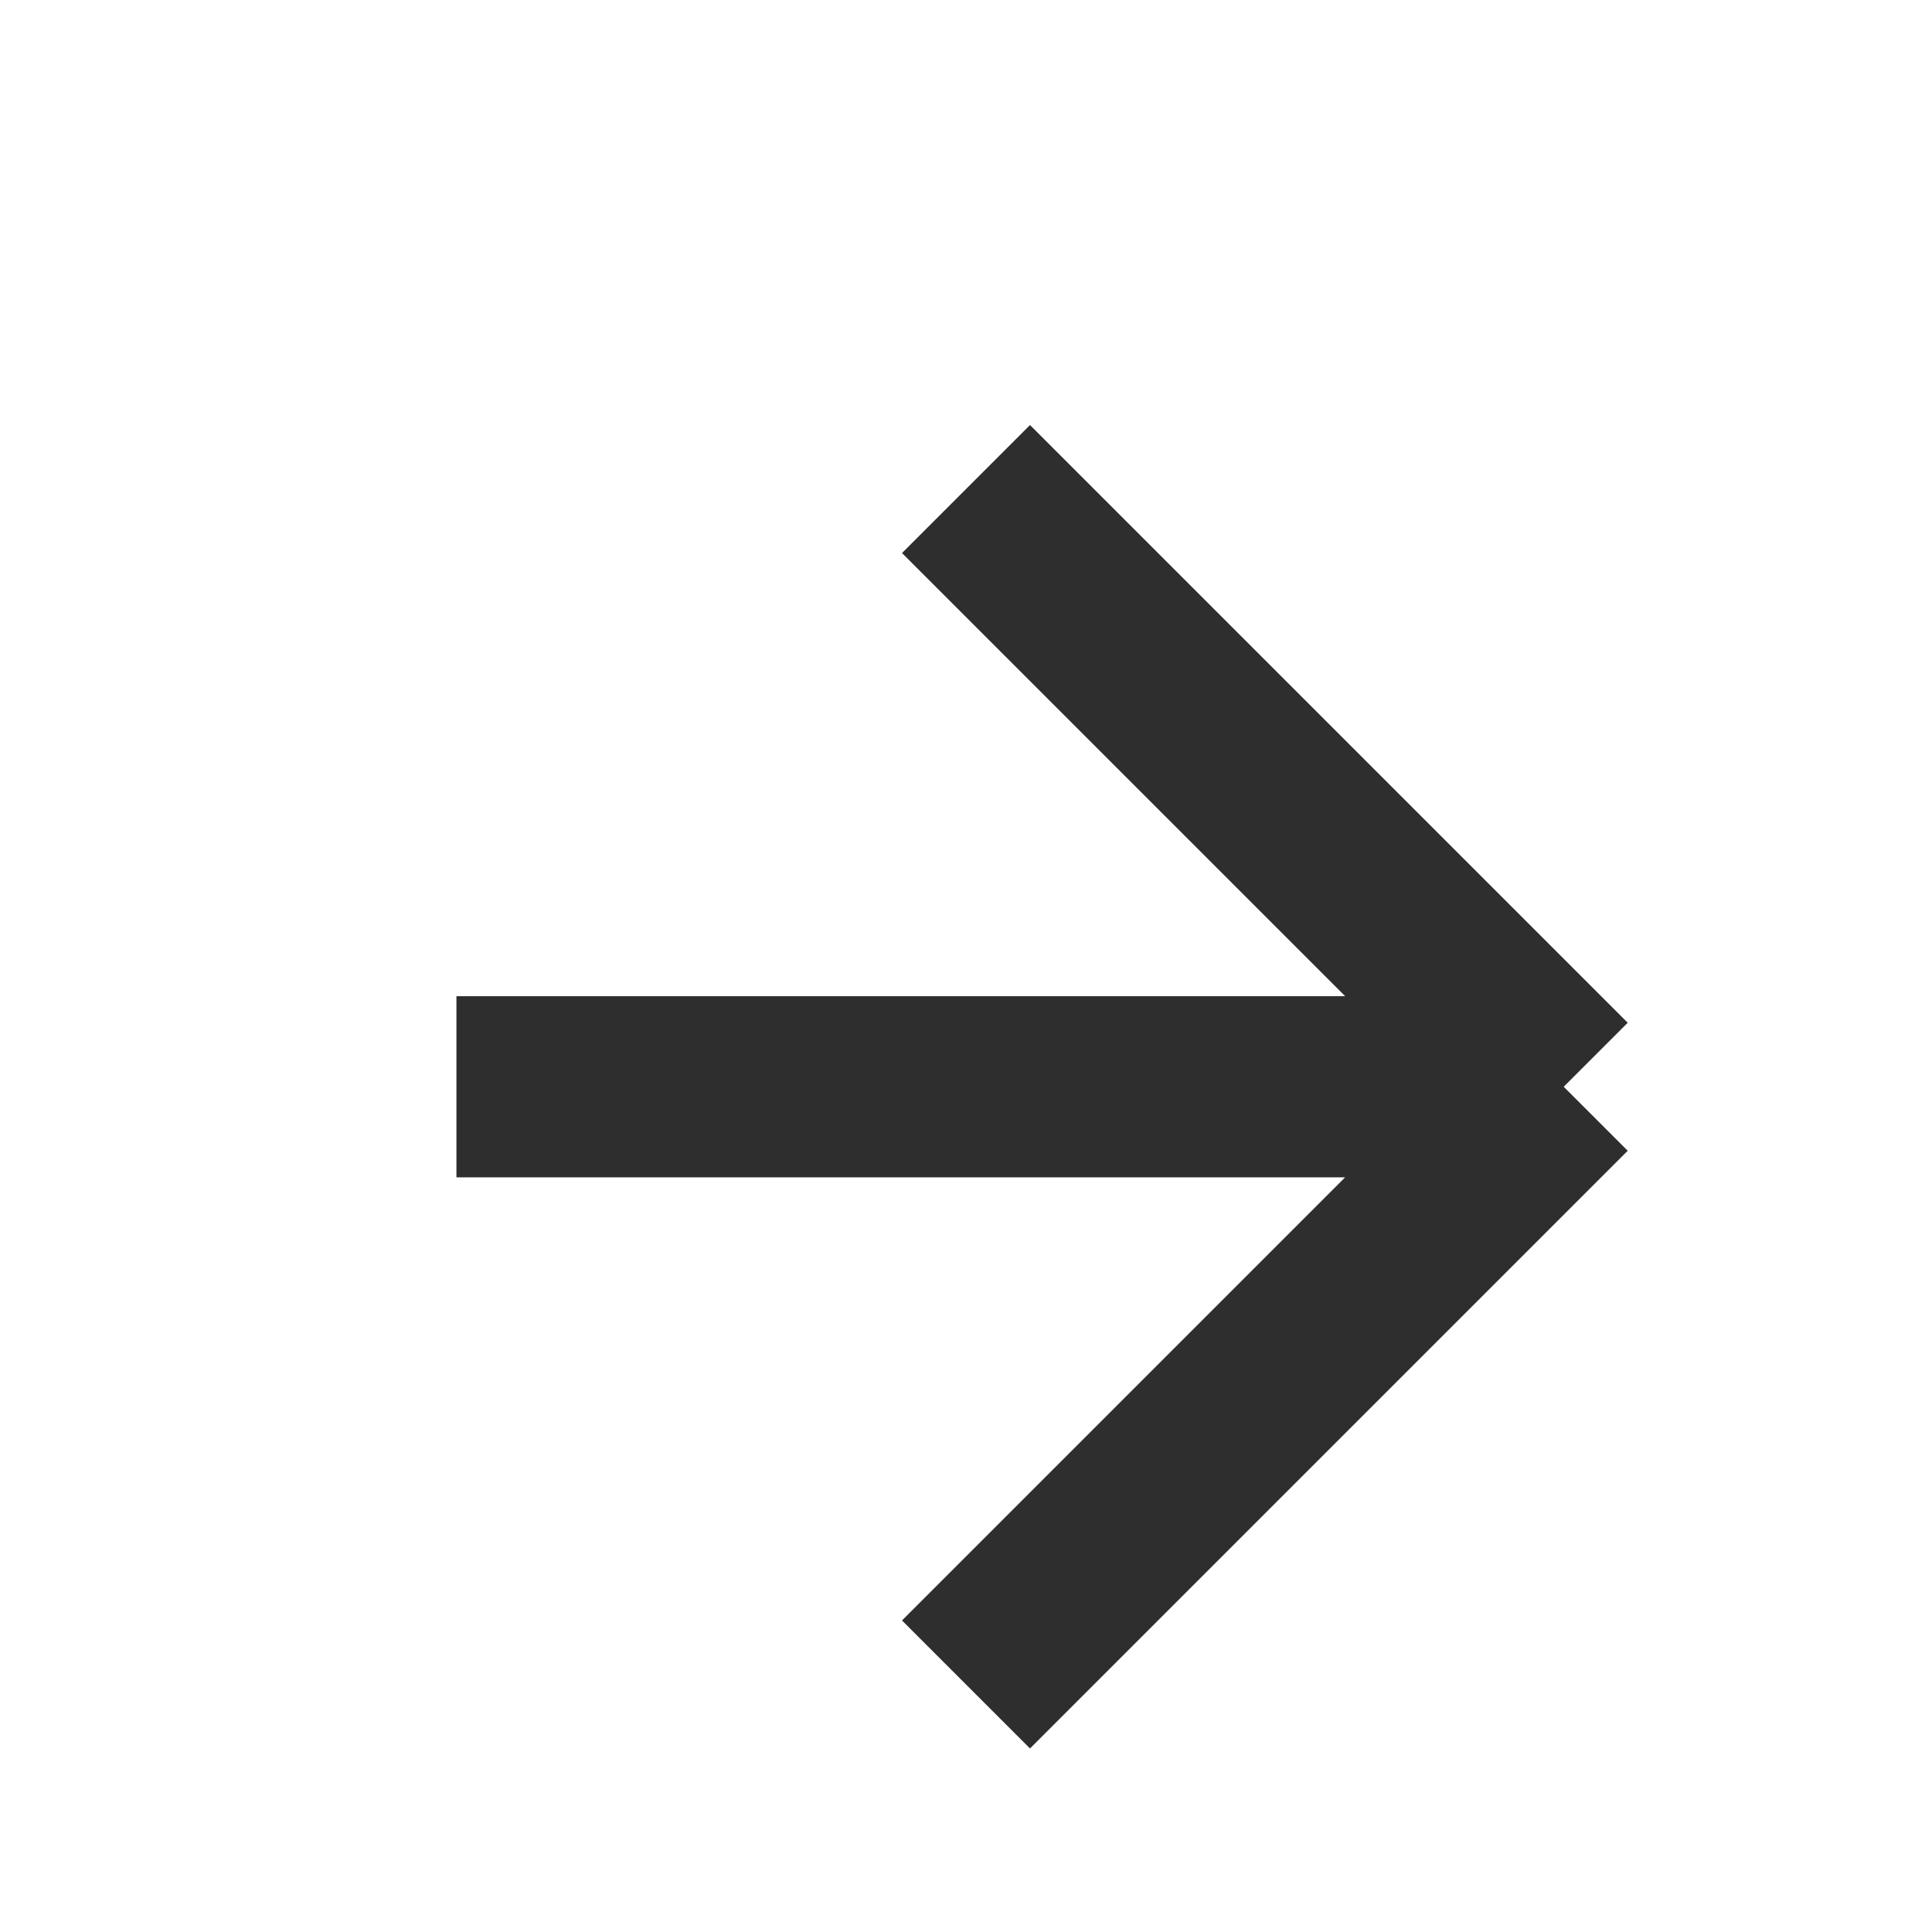
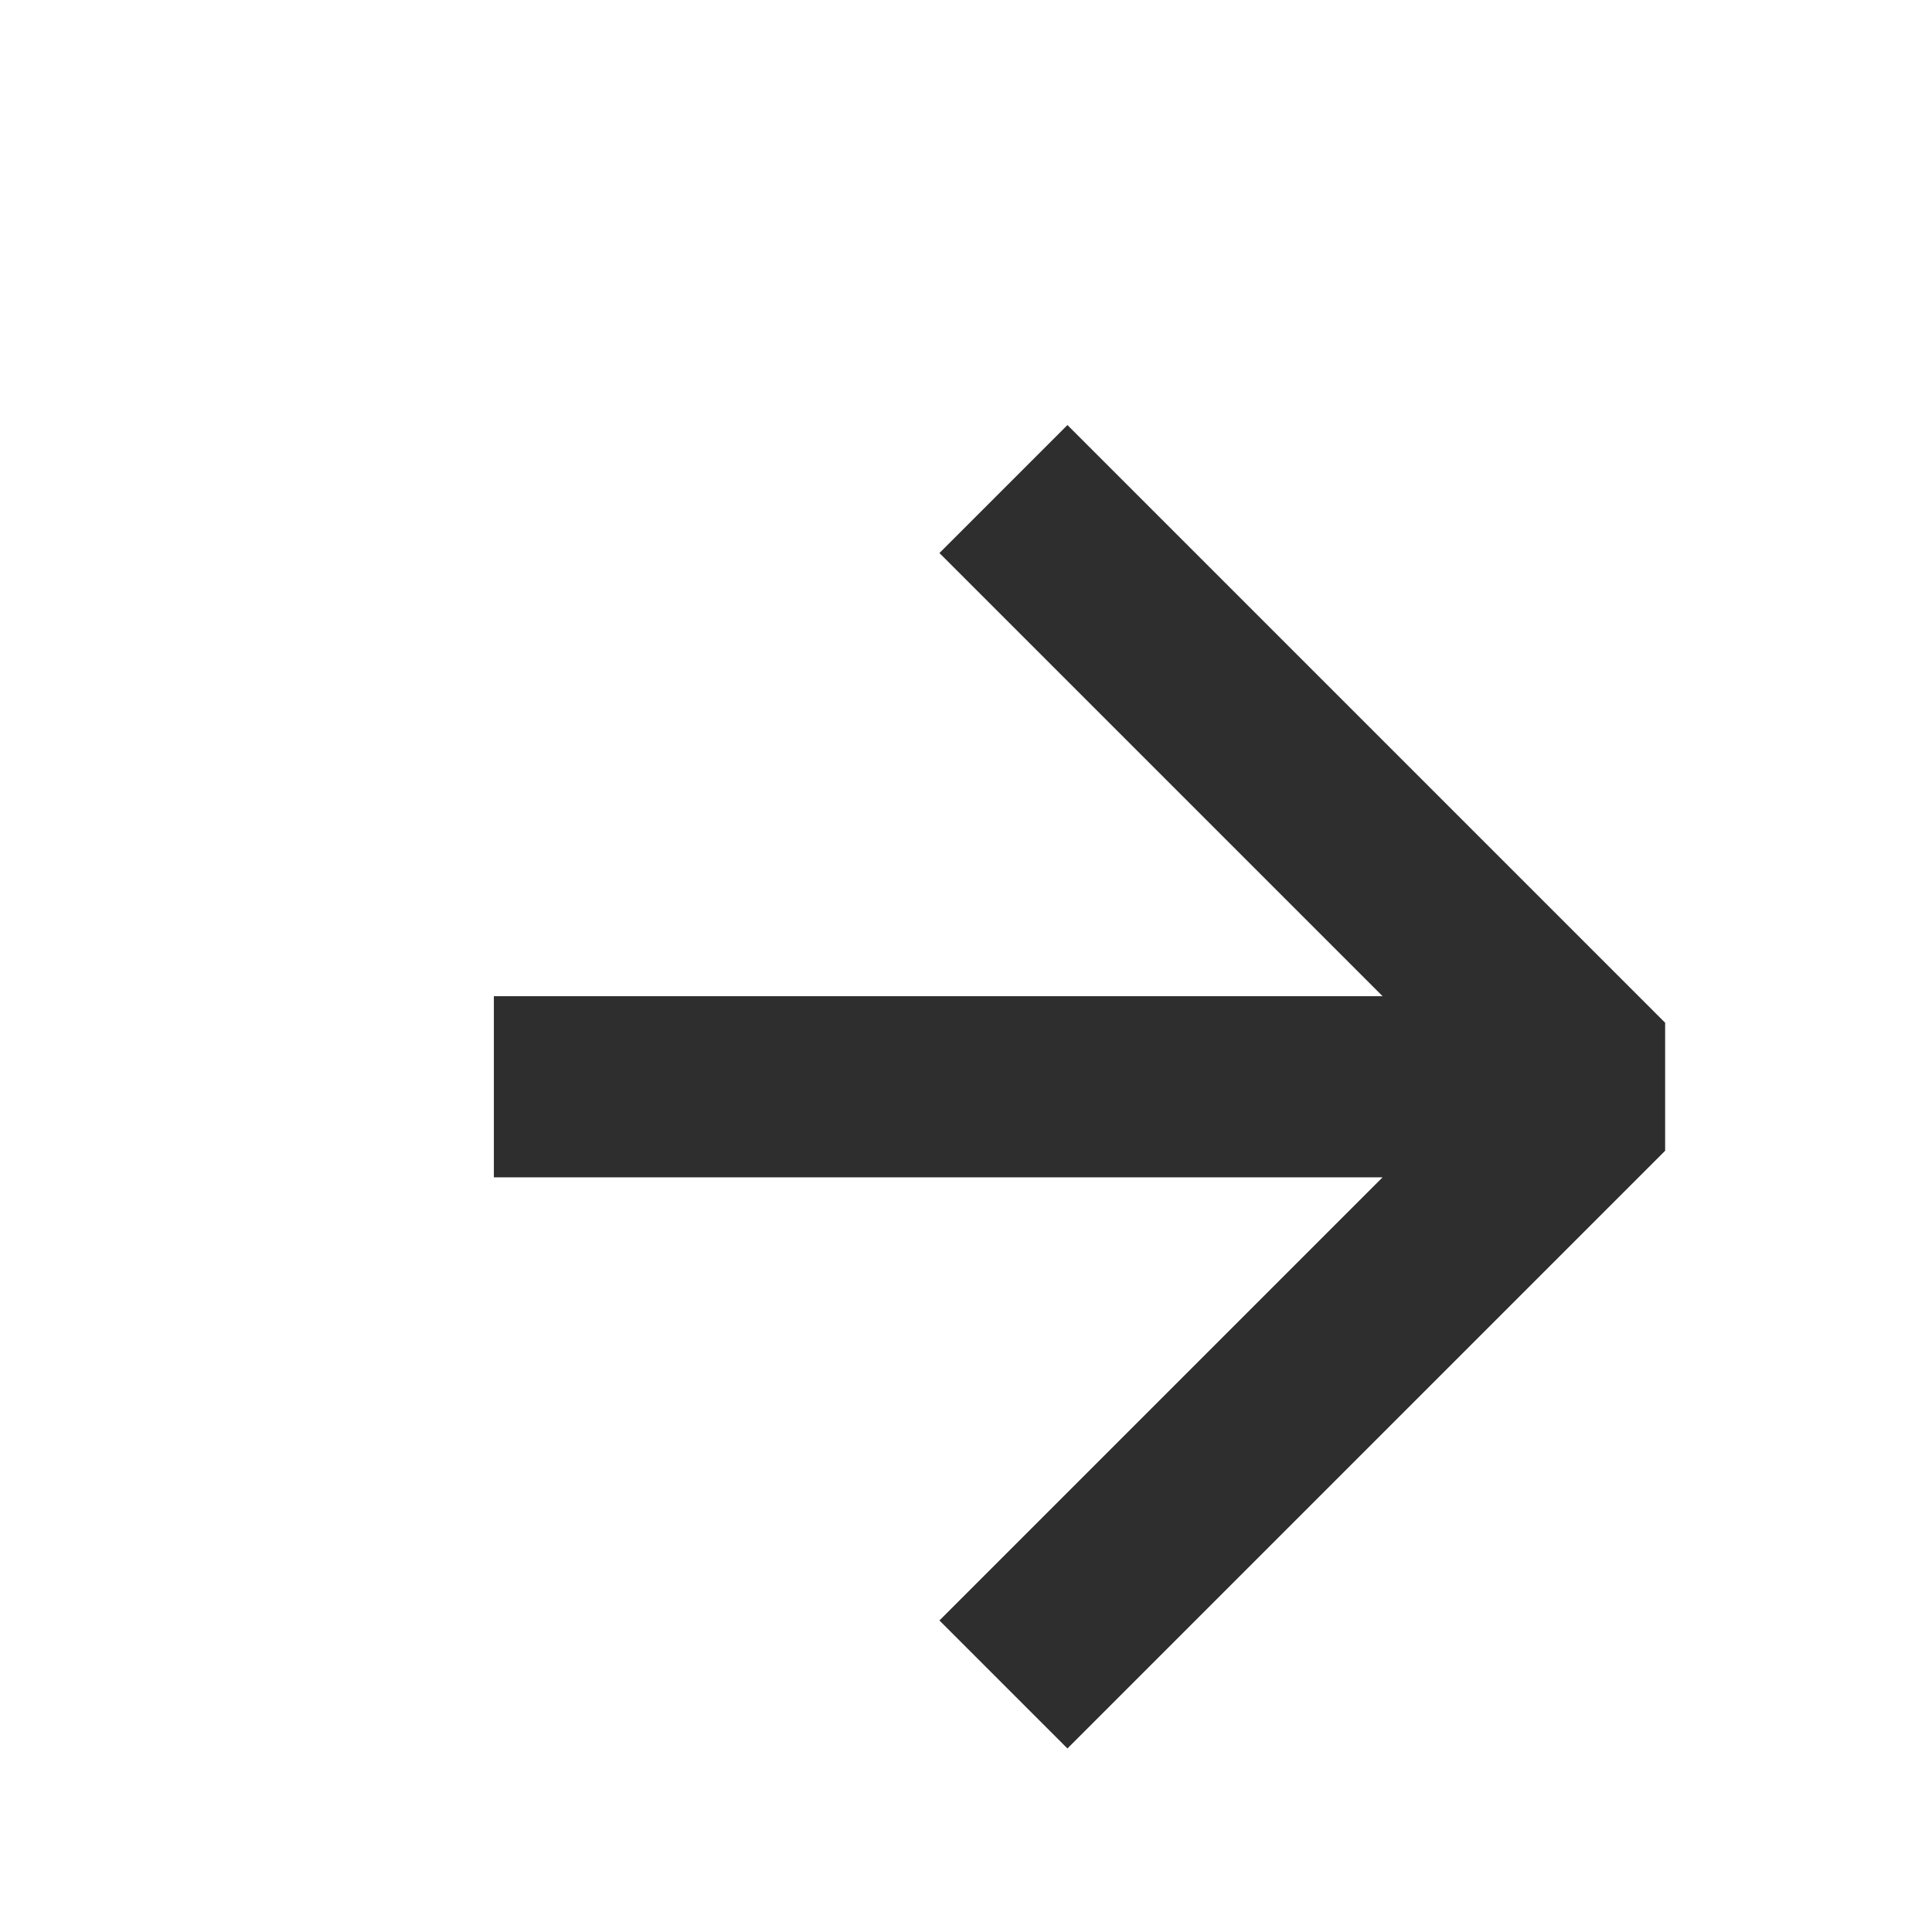
<svg xmlns="http://www.w3.org/2000/svg" id="Слой_1" data-name="Слой 1" viewBox="0 0 16 16">
  <defs>
    <style>.cls-1{fill:#2e2e2e;}</style>
  </defs>
-   <polygon class="cls-1" points="8.53 14.48 7.47 13.42 11.14 9.75 3.78 9.75 3.78 8.25 11.14 8.25 7.47 4.58 8.53 3.52 13.48 8.47 12.95 9 13.48 9.53 8.53 14.48" />
+   <polygon class="cls-1" points="8.84 14.48 7.78 13.42 11.45 9.75 4.09 9.75 4.09 8.25 11.45 8.25 7.78 4.58 8.84 3.52 13.79 8.47 13.79 9.53 8.84 14.48" />
</svg>
